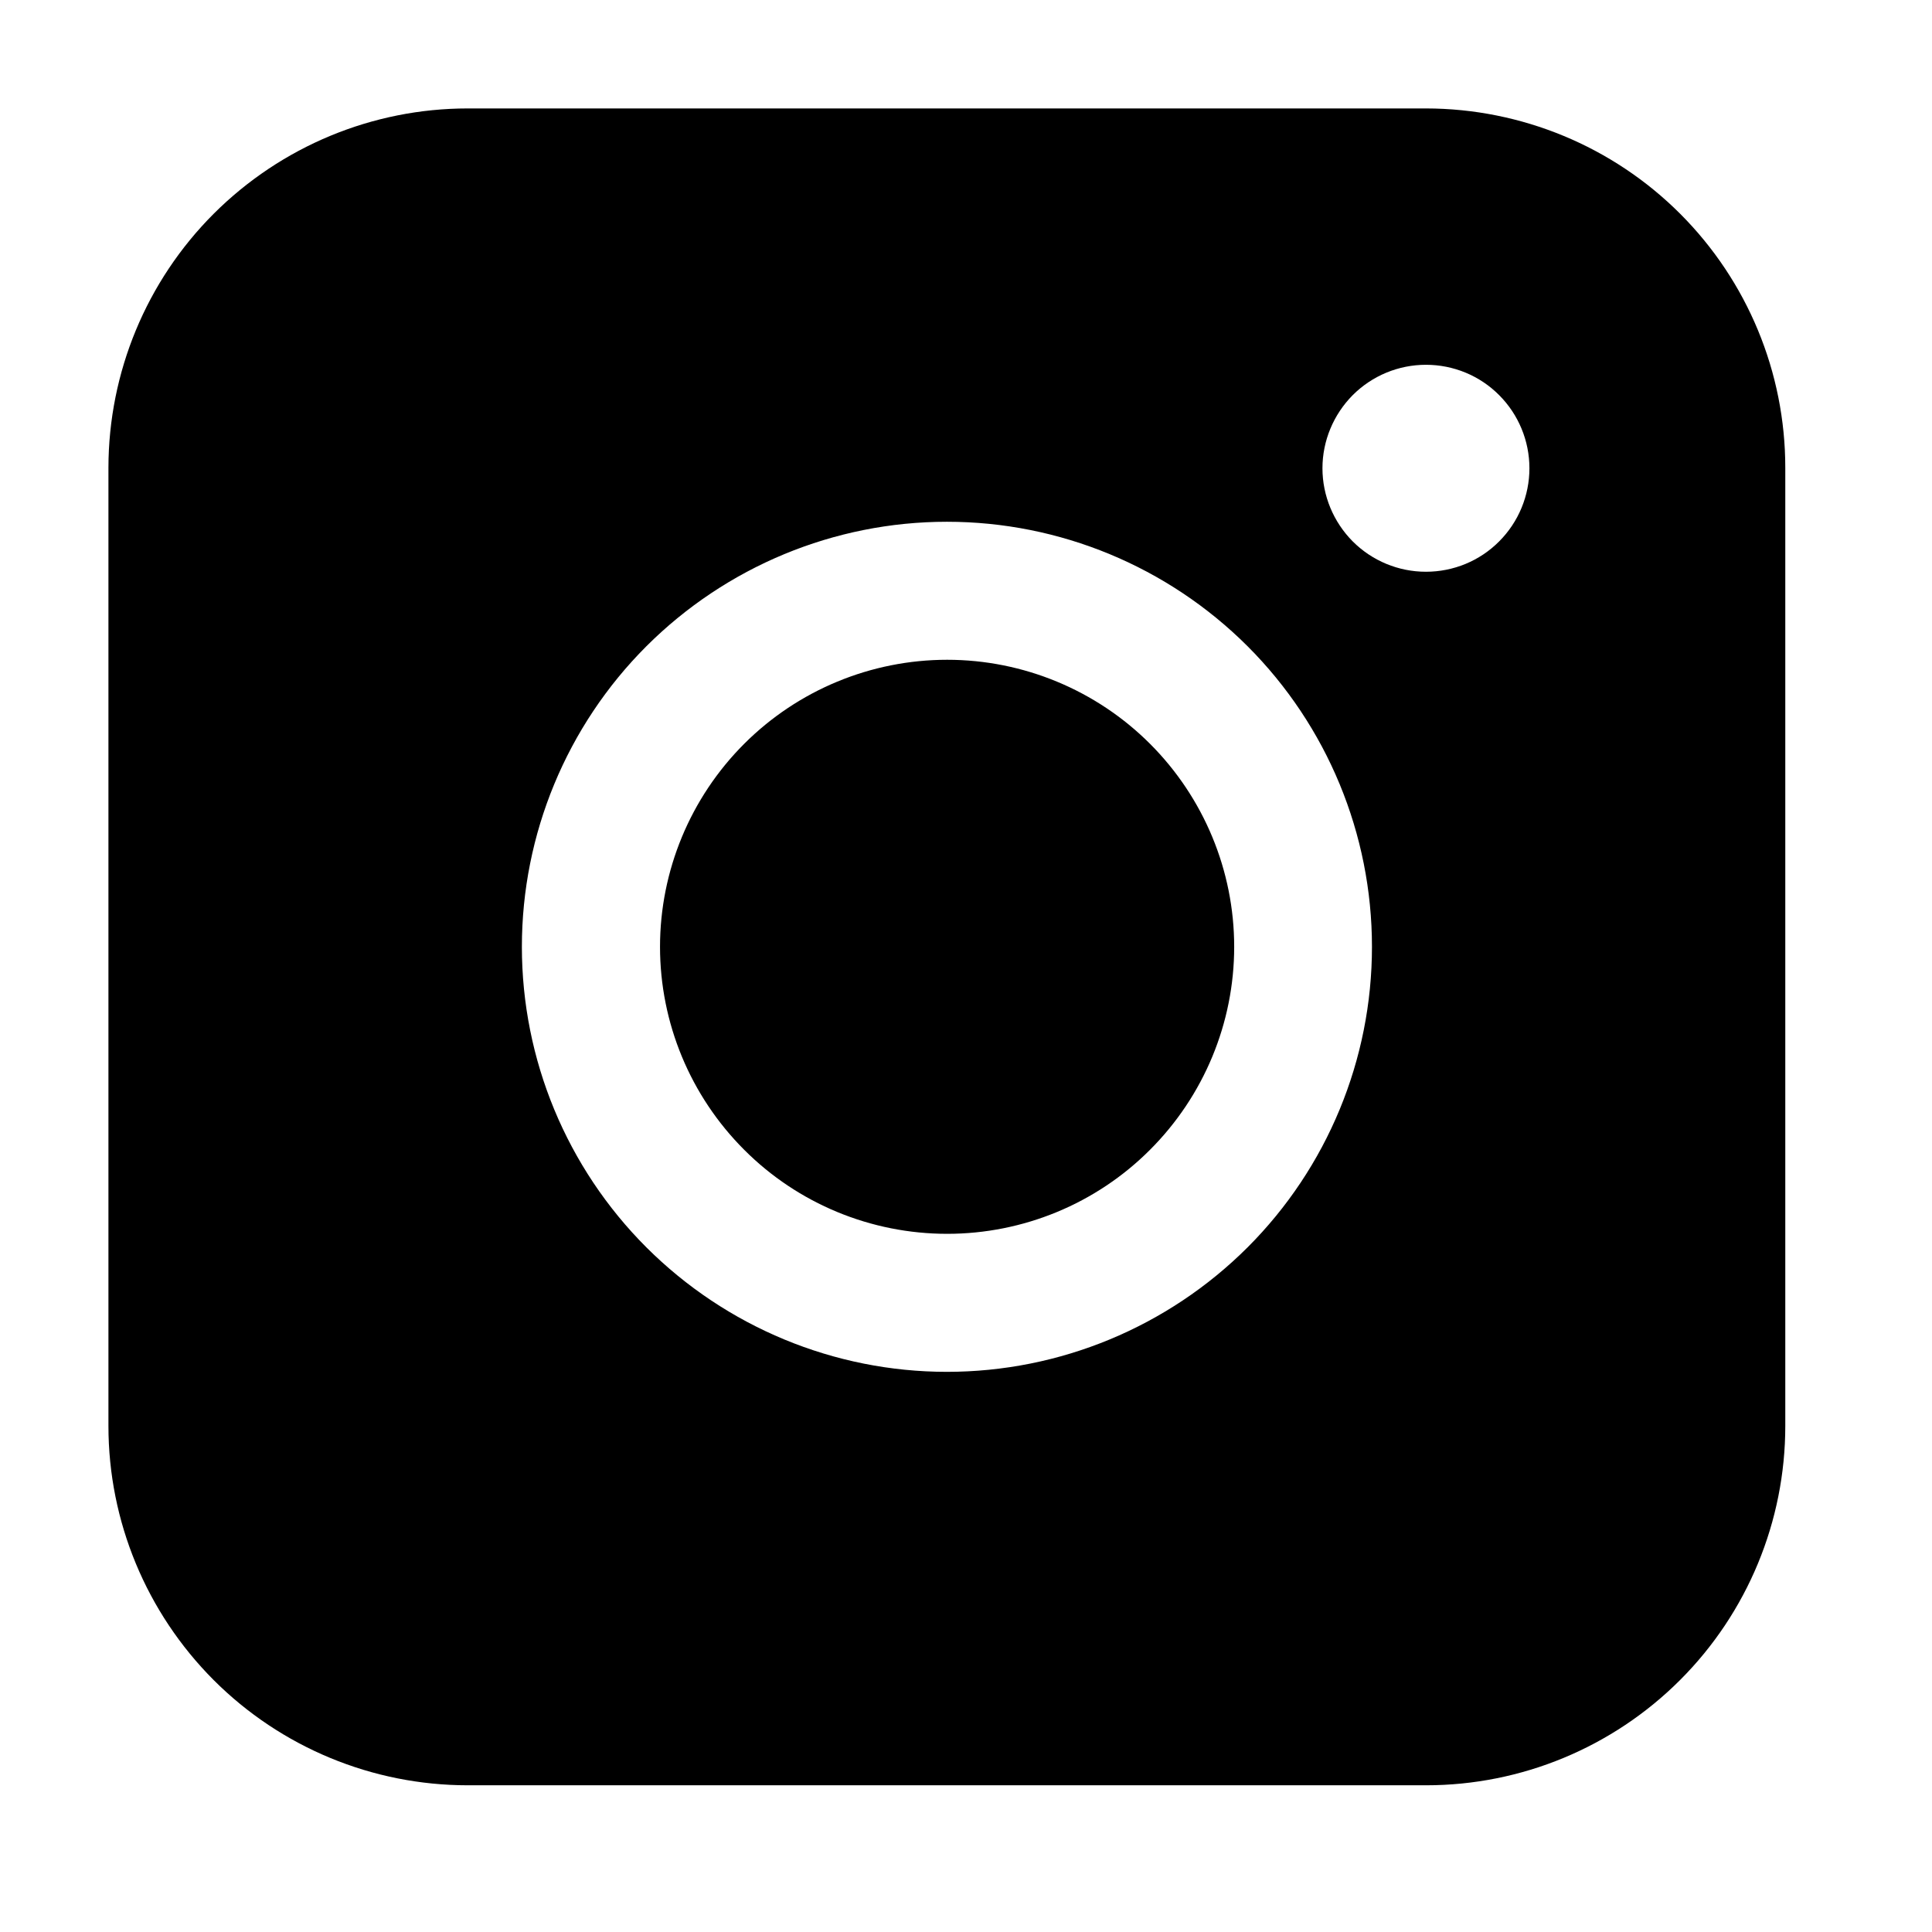
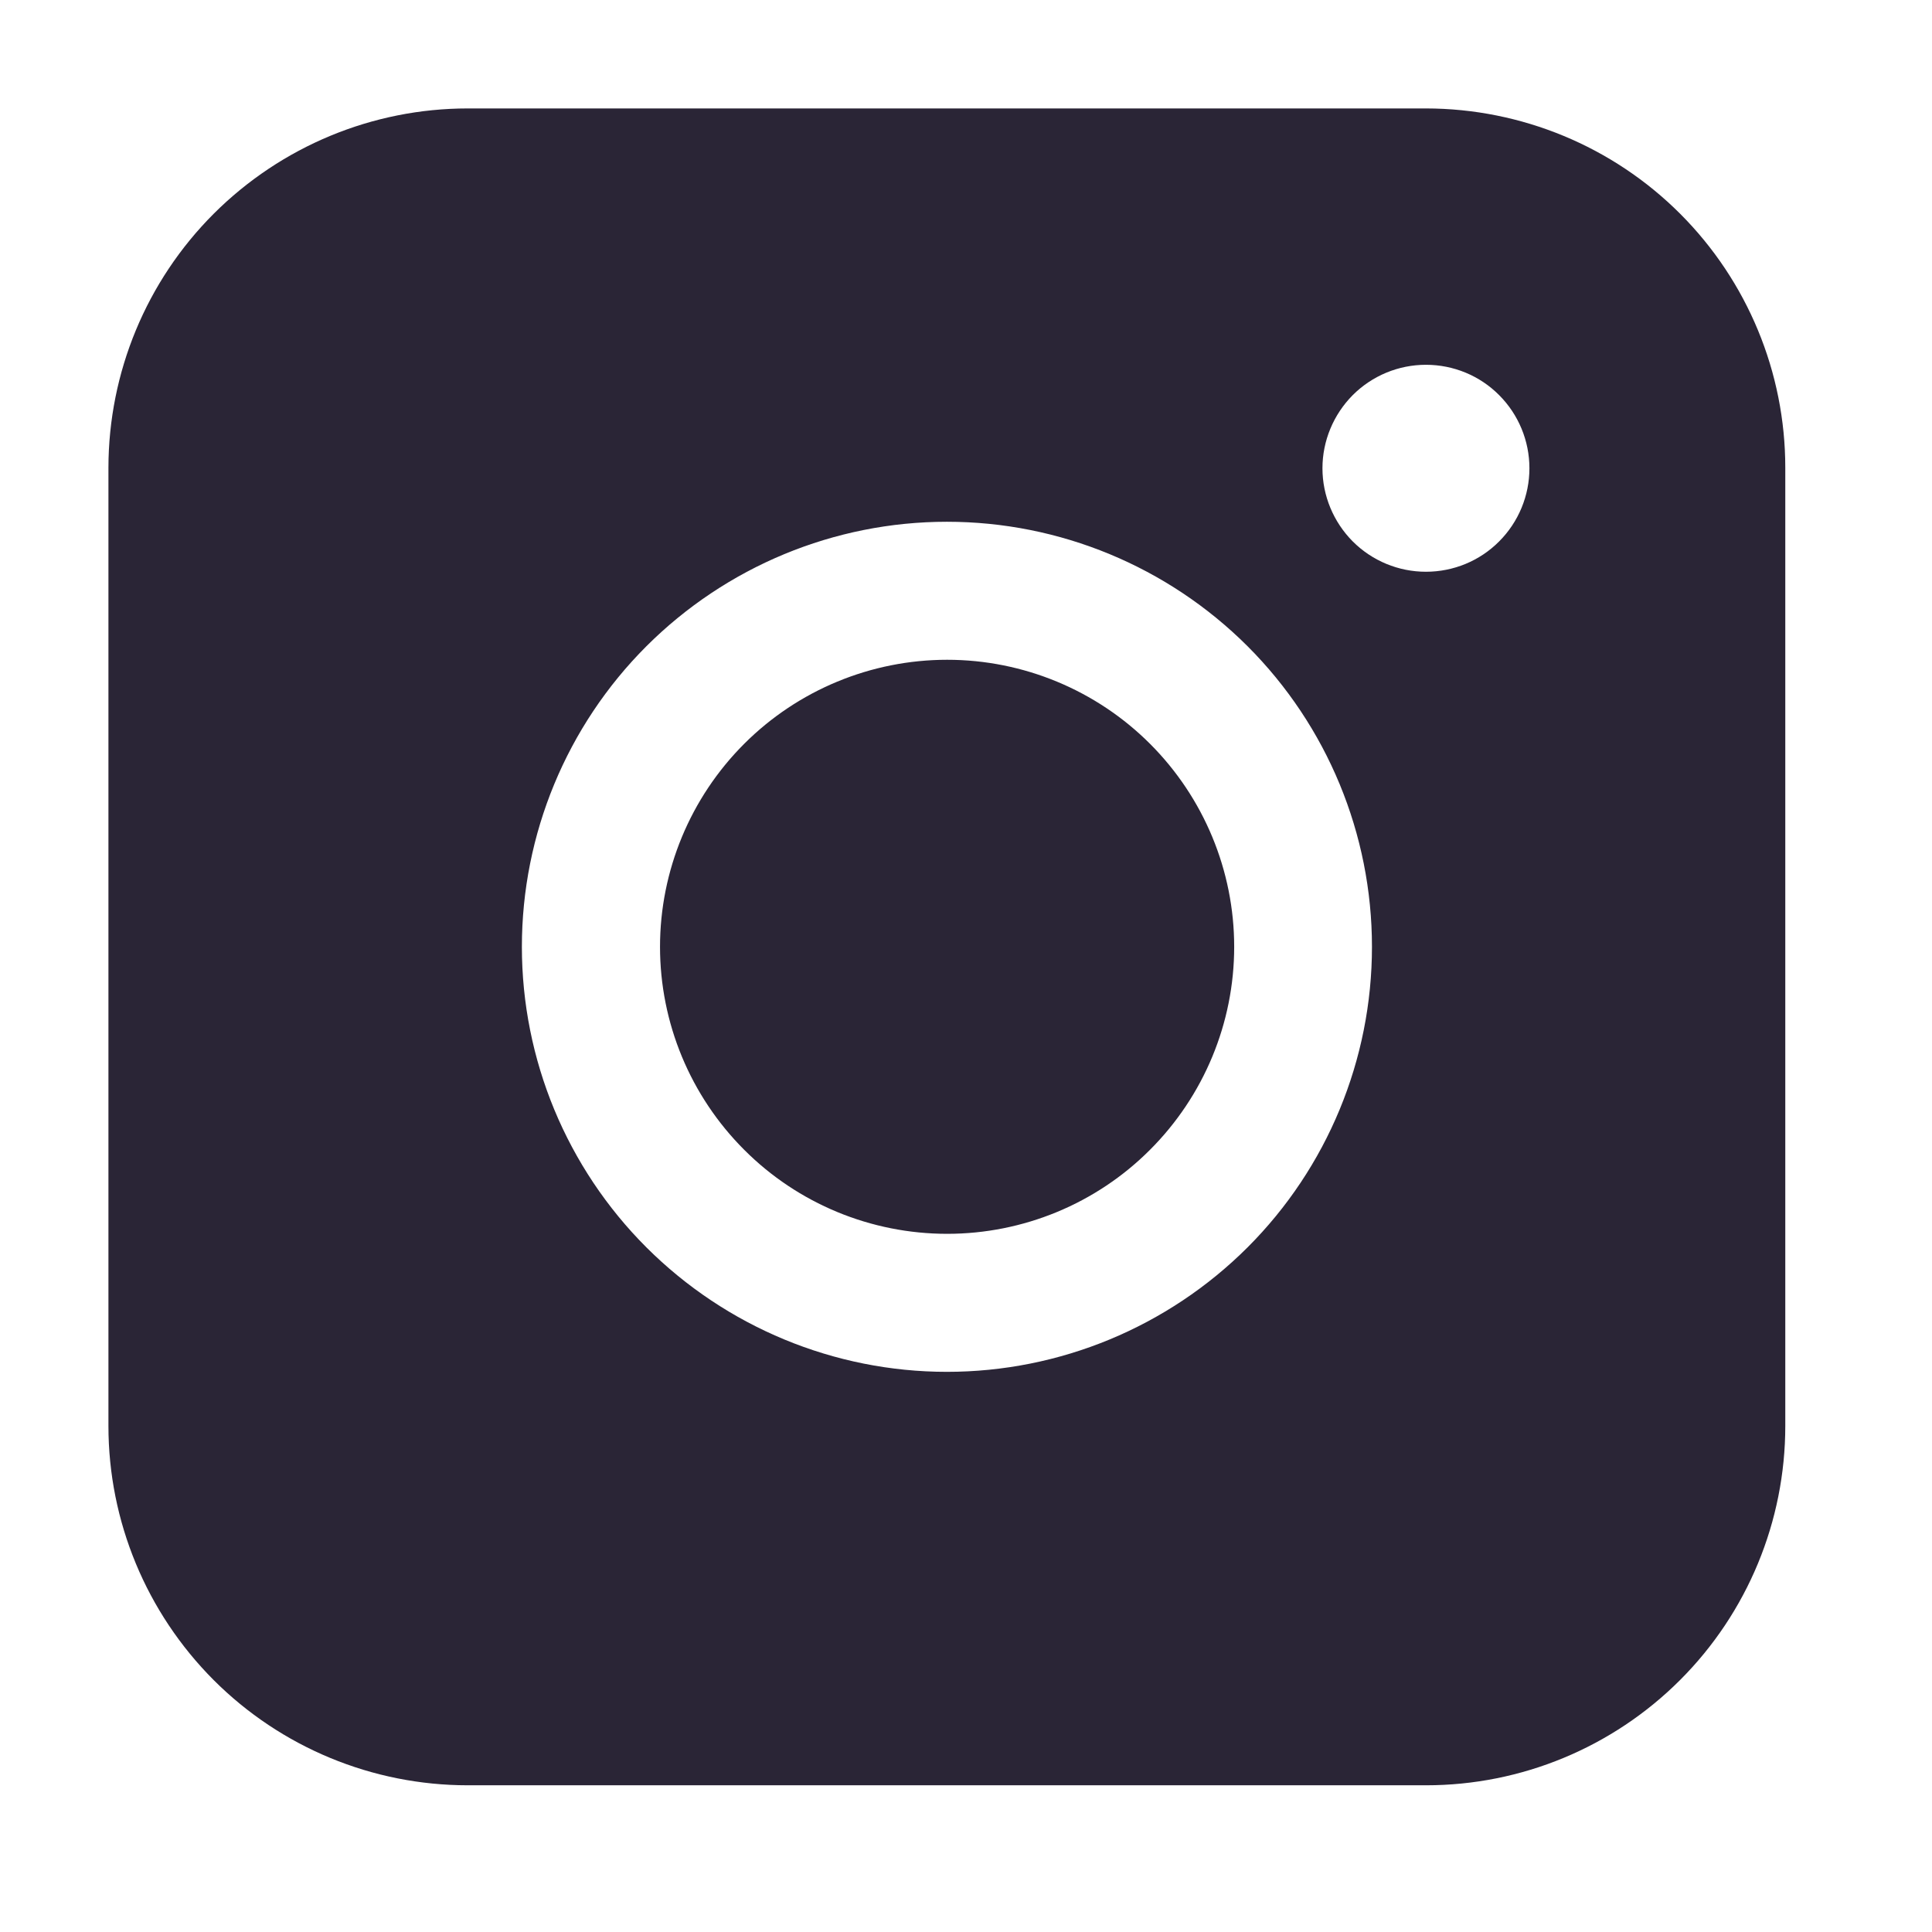
<svg xmlns="http://www.w3.org/2000/svg" width="16" height="16" viewBox="0 0 16 16" fill="none">
  <g id="streamline:instagram-solid">
-     <path id="Vector" fill-rule="evenodd" clip-rule="evenodd" d="M3.874 0.898C3.085 0.898 2.329 1.212 1.77 1.77C1.212 2.328 0.899 3.084 0.898 3.873V11.809C0.898 12.599 1.212 13.355 1.77 13.914C2.328 14.472 3.085 14.785 3.874 14.785H11.81C12.6 14.785 13.356 14.471 13.914 13.913C14.472 13.355 14.785 12.598 14.785 11.809V3.873C14.785 3.084 14.472 2.328 13.914 1.77C13.356 1.212 12.599 0.899 11.81 0.898H3.874ZM12.666 3.878C12.666 4.105 12.576 4.323 12.415 4.484C12.255 4.645 12.037 4.735 11.809 4.735C11.582 4.735 11.364 4.645 11.203 4.484C11.043 4.323 10.952 4.105 10.952 3.878C10.952 3.651 11.043 3.433 11.203 3.272C11.364 3.111 11.582 3.021 11.809 3.021C12.037 3.021 12.255 3.111 12.415 3.272C12.576 3.433 12.666 3.651 12.666 3.878ZM7.844 5.464C7.213 5.464 6.608 5.715 6.163 6.16C5.717 6.606 5.466 7.211 5.466 7.841C5.466 8.472 5.717 9.076 6.163 9.522C6.608 9.968 7.213 10.218 7.844 10.218C8.474 10.218 9.079 9.968 9.524 9.522C9.97 9.076 10.221 8.472 10.221 7.841C10.221 7.211 9.97 6.606 9.524 6.16C9.079 5.715 8.474 5.464 7.844 5.464ZM4.322 7.841C4.322 6.908 4.693 6.012 5.353 5.352C6.014 4.692 6.909 4.321 7.842 4.321C8.776 4.321 9.671 4.692 10.332 5.352C10.992 6.012 11.362 6.908 11.362 7.841C11.362 8.775 10.992 9.67 10.332 10.33C9.671 10.99 8.776 11.361 7.842 11.361C6.909 11.361 6.014 10.99 5.353 10.33C4.693 9.67 4.322 8.775 4.322 7.841Z" fill="black" />
+     <path id="Vector" fill-rule="evenodd" clip-rule="evenodd" d="M3.874 0.898C3.085 0.898 2.329 1.212 1.77 1.77C1.212 2.328 0.899 3.084 0.898 3.873V11.809C0.898 12.599 1.212 13.355 1.77 13.914C2.328 14.472 3.085 14.785 3.874 14.785H11.81C12.6 14.785 13.356 14.471 13.914 13.913C14.472 13.355 14.785 12.598 14.785 11.809V3.873C14.785 3.084 14.472 2.328 13.914 1.77C13.356 1.212 12.599 0.899 11.81 0.898H3.874ZM12.666 3.878C12.666 4.105 12.576 4.323 12.415 4.484C12.255 4.645 12.037 4.735 11.809 4.735C11.582 4.735 11.364 4.645 11.203 4.484C11.043 4.323 10.952 4.105 10.952 3.878C10.952 3.651 11.043 3.433 11.203 3.272C11.364 3.111 11.582 3.021 11.809 3.021C12.037 3.021 12.255 3.111 12.415 3.272C12.576 3.433 12.666 3.651 12.666 3.878ZM7.844 5.464C7.213 5.464 6.608 5.715 6.163 6.16C5.717 6.606 5.466 7.211 5.466 7.841C5.466 8.472 5.717 9.076 6.163 9.522C6.608 9.968 7.213 10.218 7.844 10.218C8.474 10.218 9.079 9.968 9.524 9.522C9.97 9.076 10.221 8.472 10.221 7.841C10.221 7.211 9.97 6.606 9.524 6.16C9.079 5.715 8.474 5.464 7.844 5.464ZM4.322 7.841C4.322 6.908 4.693 6.012 5.353 5.352C6.014 4.692 6.909 4.321 7.842 4.321C8.776 4.321 9.671 4.692 10.332 5.352C10.992 6.012 11.362 6.908 11.362 7.841C11.362 8.775 10.992 9.67 10.332 10.33C9.671 10.99 8.776 11.361 7.842 11.361C6.909 11.361 6.014 10.99 5.353 10.33C4.693 9.67 4.322 8.775 4.322 7.841Z" fill="#2A2536" />
  </g>
</svg>
